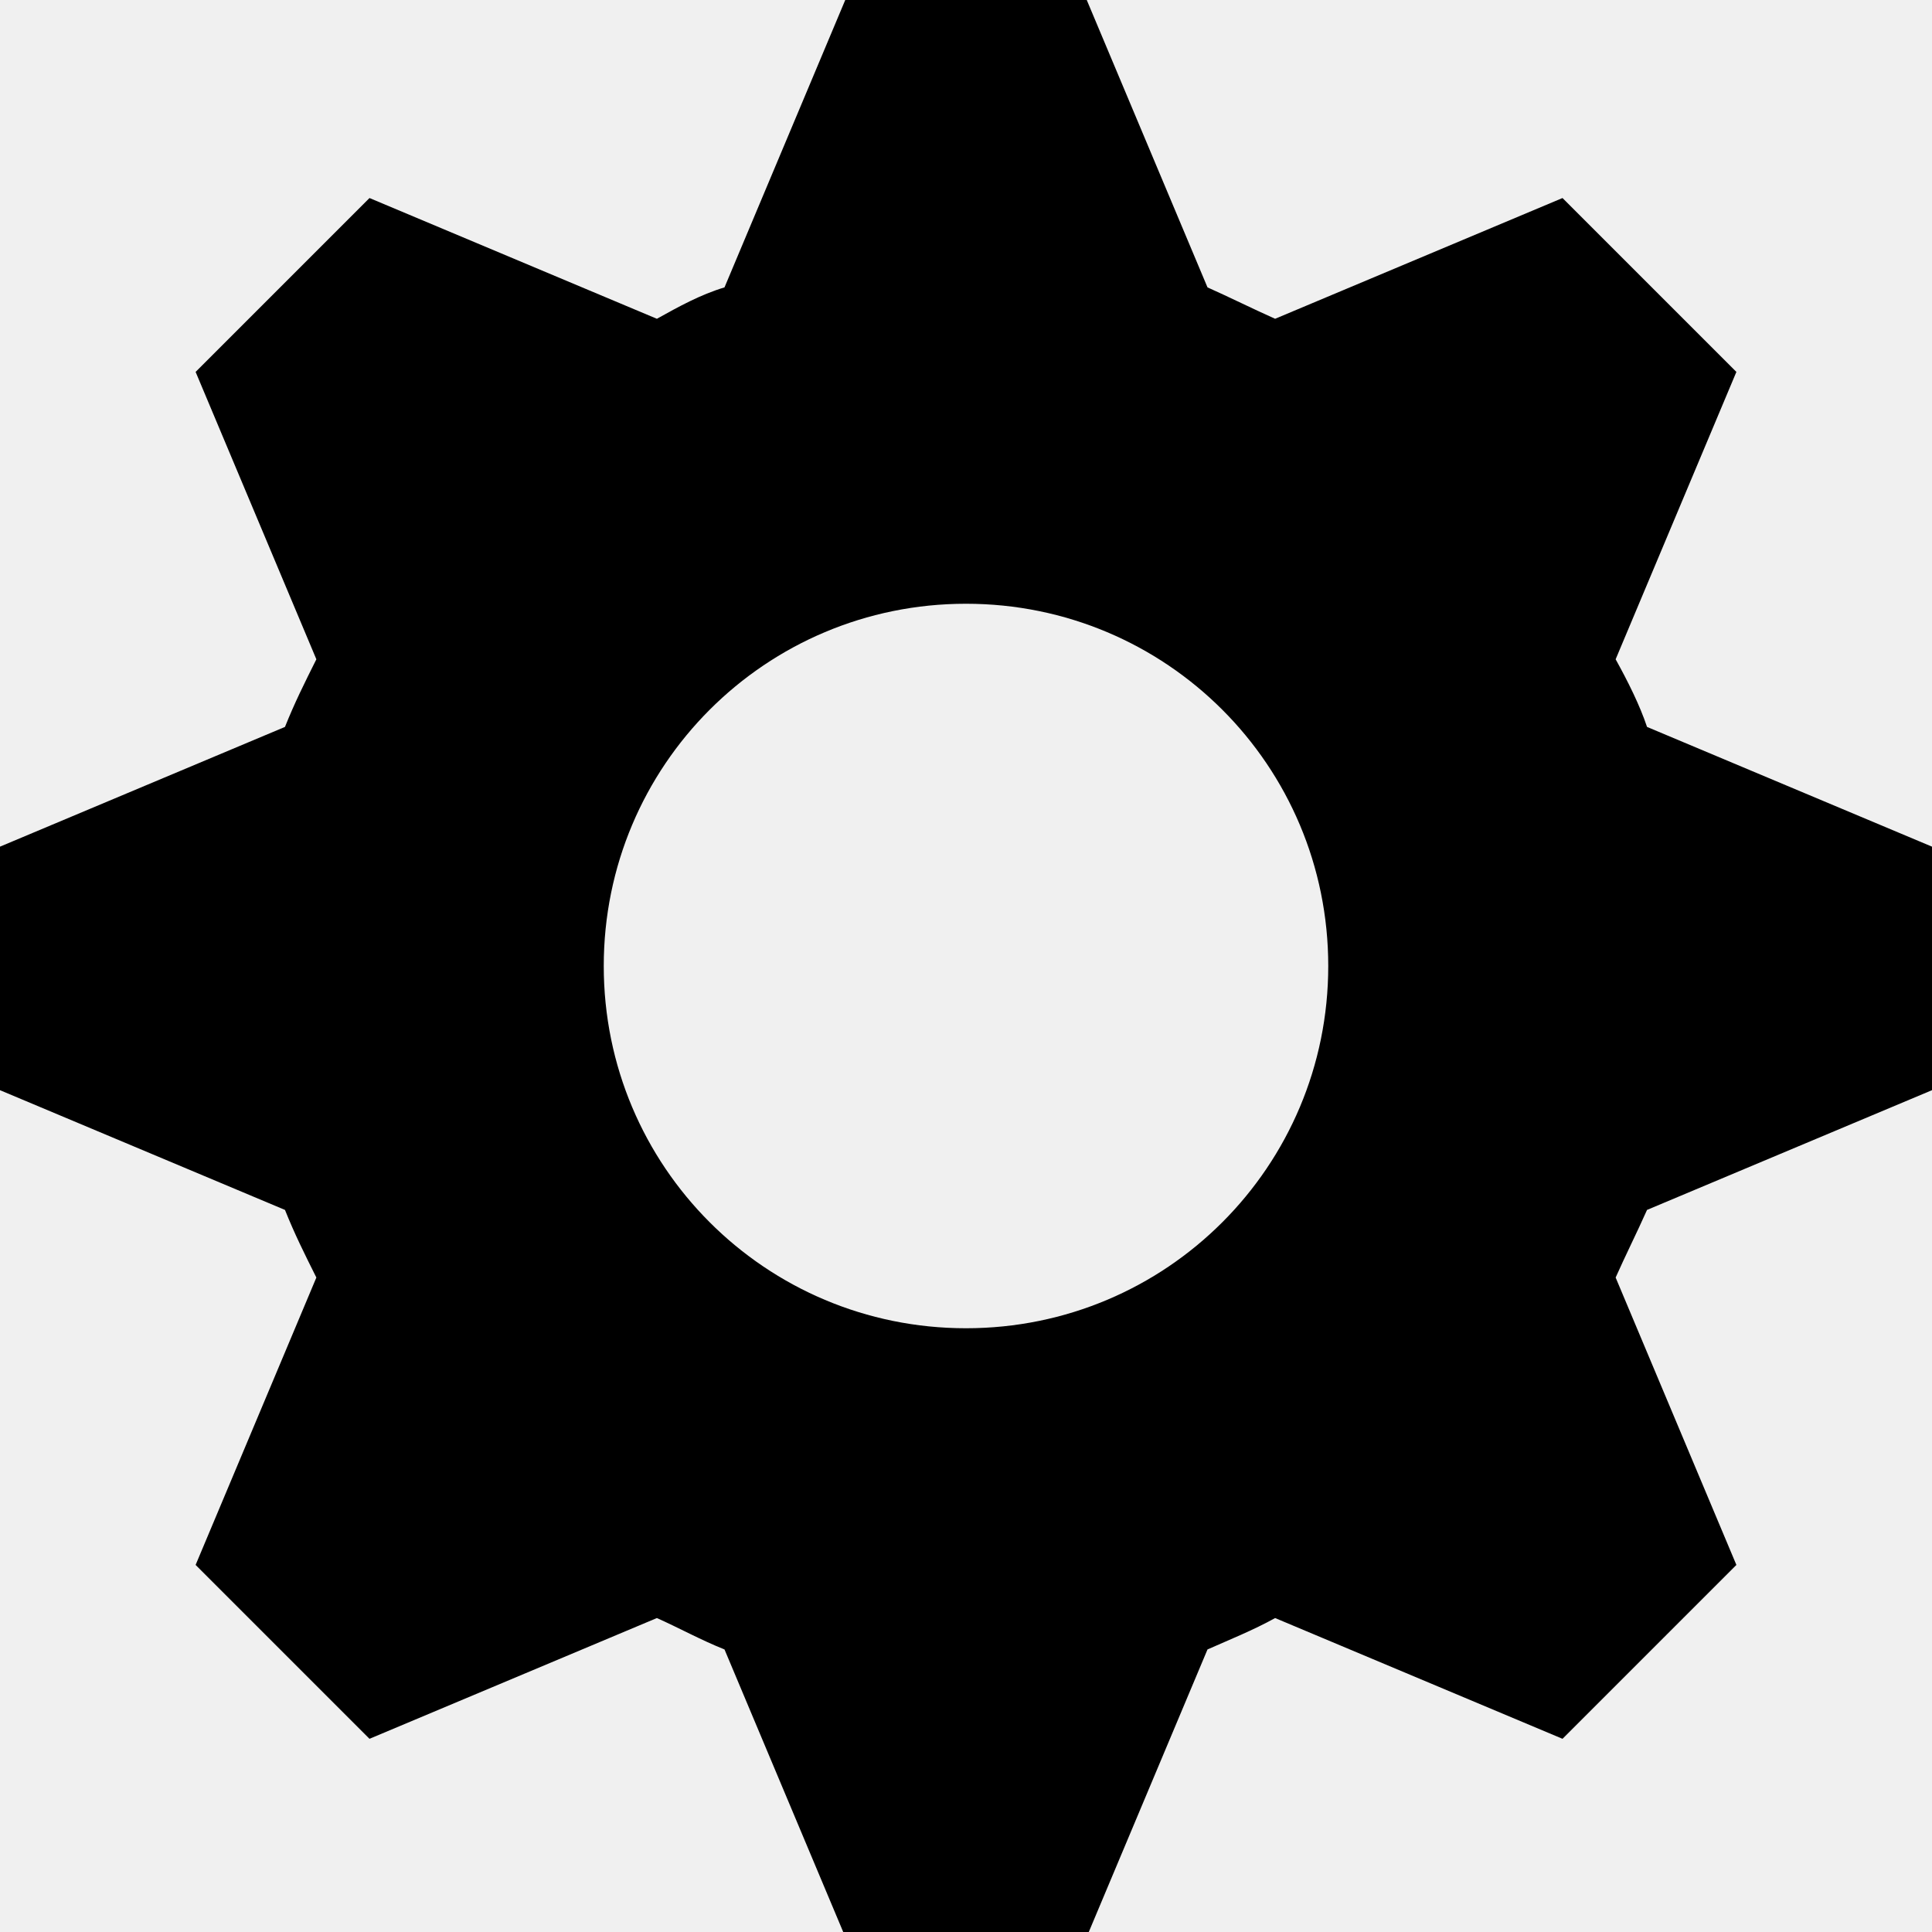
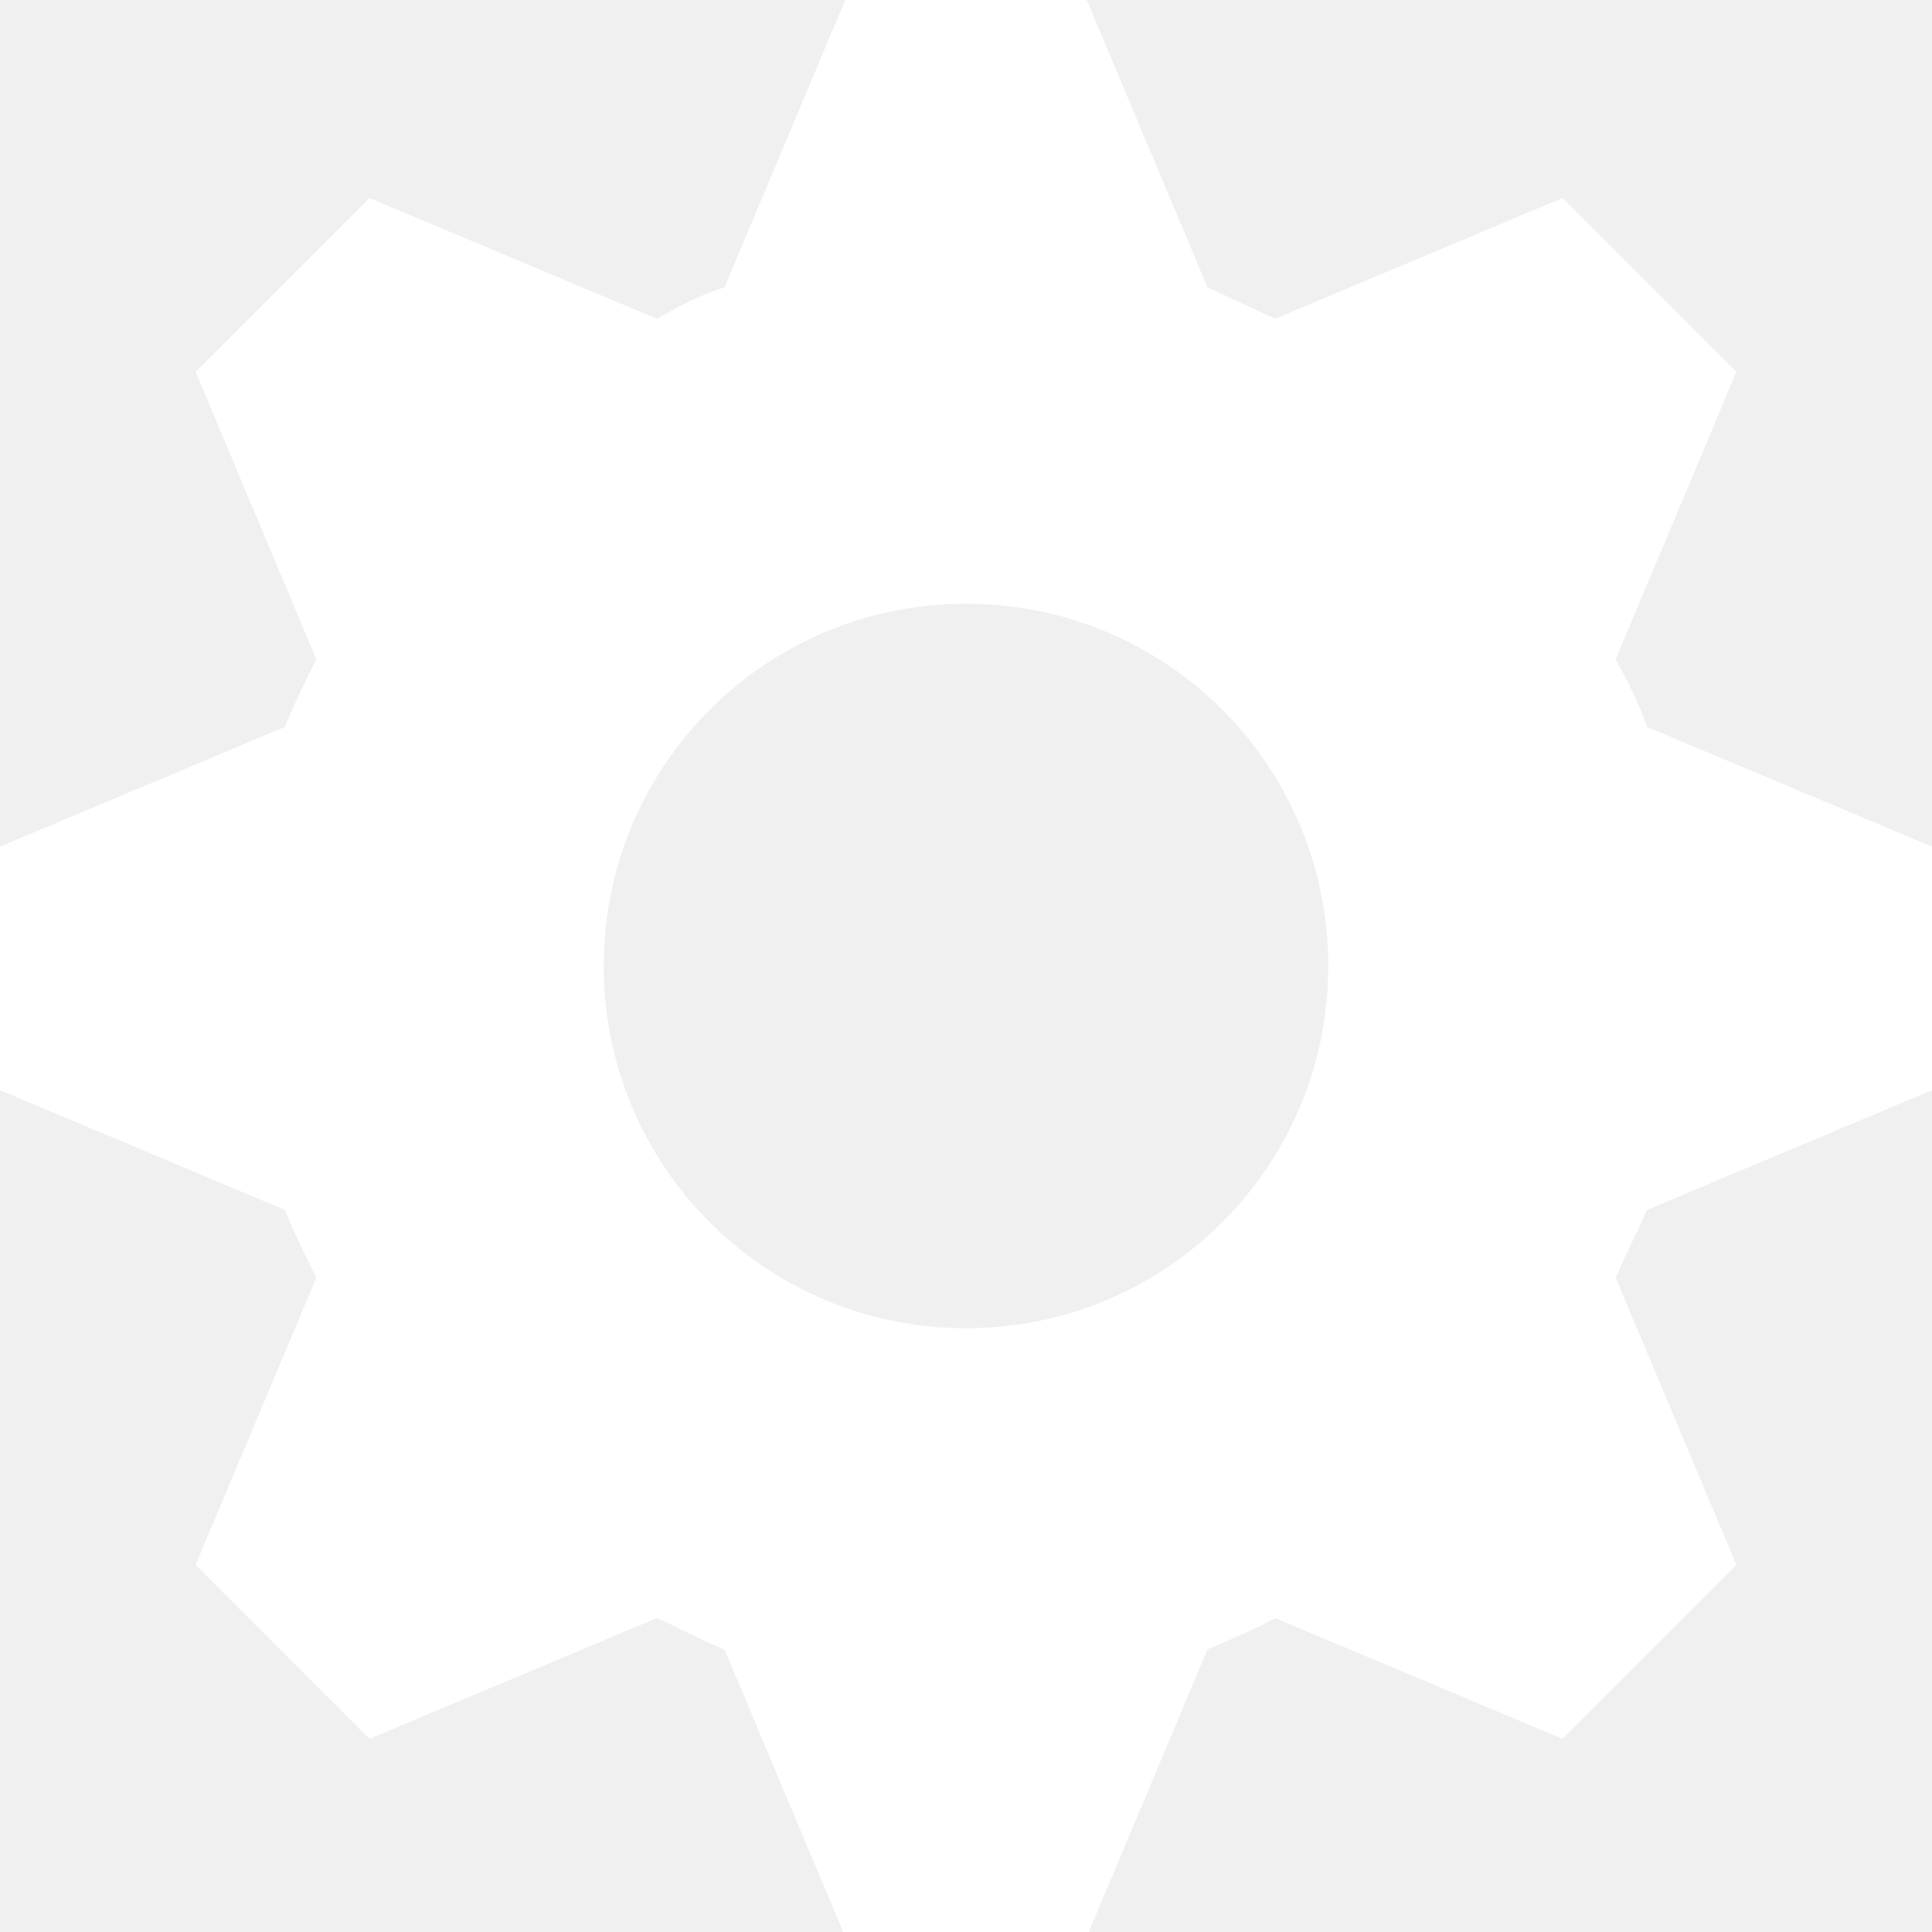
- <svg xmlns="http://www.w3.org/2000/svg" width="8" height="8" viewBox="0 0 8 8">
+ <svg xmlns="http://www.w3.org/2000/svg" width="8" height="8" viewBox="0 0 8 8" fill="white">
  <path d="M3.5 0l-.5 1.19c-.1.03-.19.08-.28.13l-1.19-.5-.72.72.5 1.19c-.05.1-.09.18-.13.28l-1.19.5v1l1.19.5c.04.1.08.18.13.28l-.5 1.19.72.72 1.19-.5c.09.04.18.09.28.13l.5 1.19h1l.5-1.19c.09-.04.19-.08.28-.13l1.19.5.72-.72-.5-1.19c.04-.09.09-.19.13-.28l1.19-.5v-1l-1.19-.5c-.03-.09-.08-.19-.13-.28l.5-1.19-.72-.72-1.19.5c-.09-.04-.19-.09-.28-.13l-.5-1.19h-1zm.5 2.5c.83 0 1.5.67 1.5 1.5s-.67 1.5-1.5 1.5-1.5-.67-1.5-1.5.67-1.5 1.5-1.5z" />
</svg>
